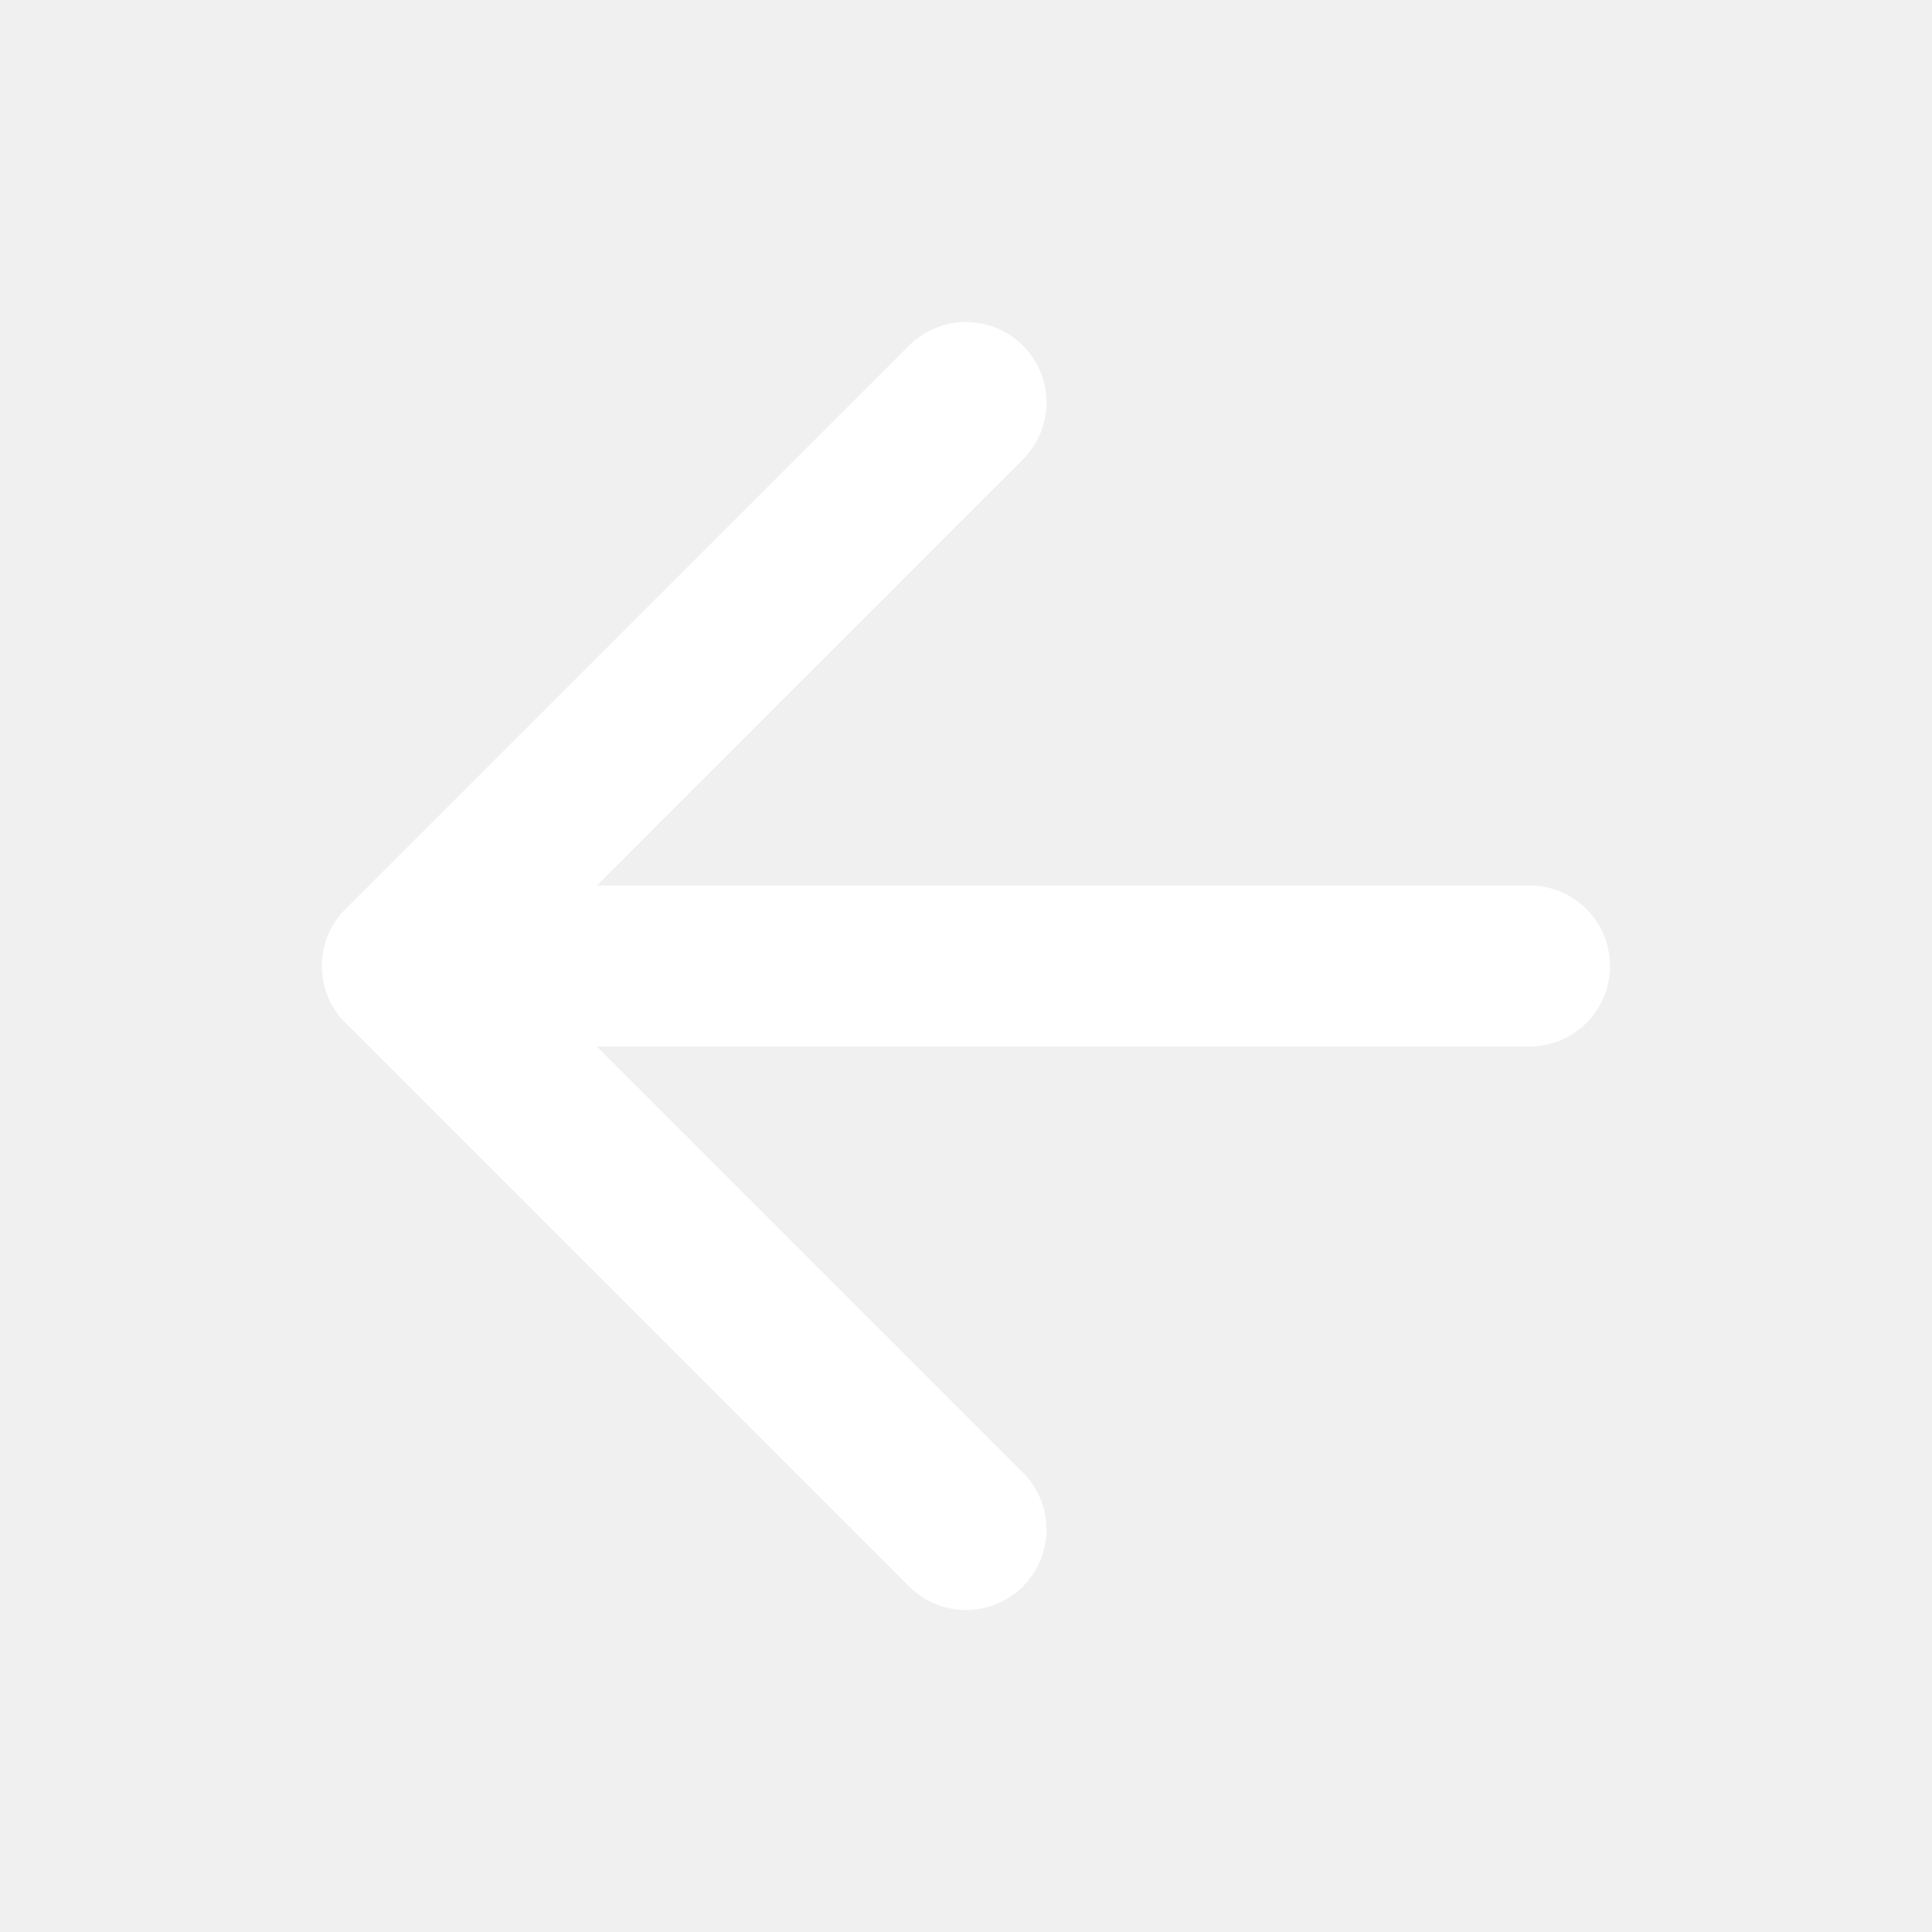
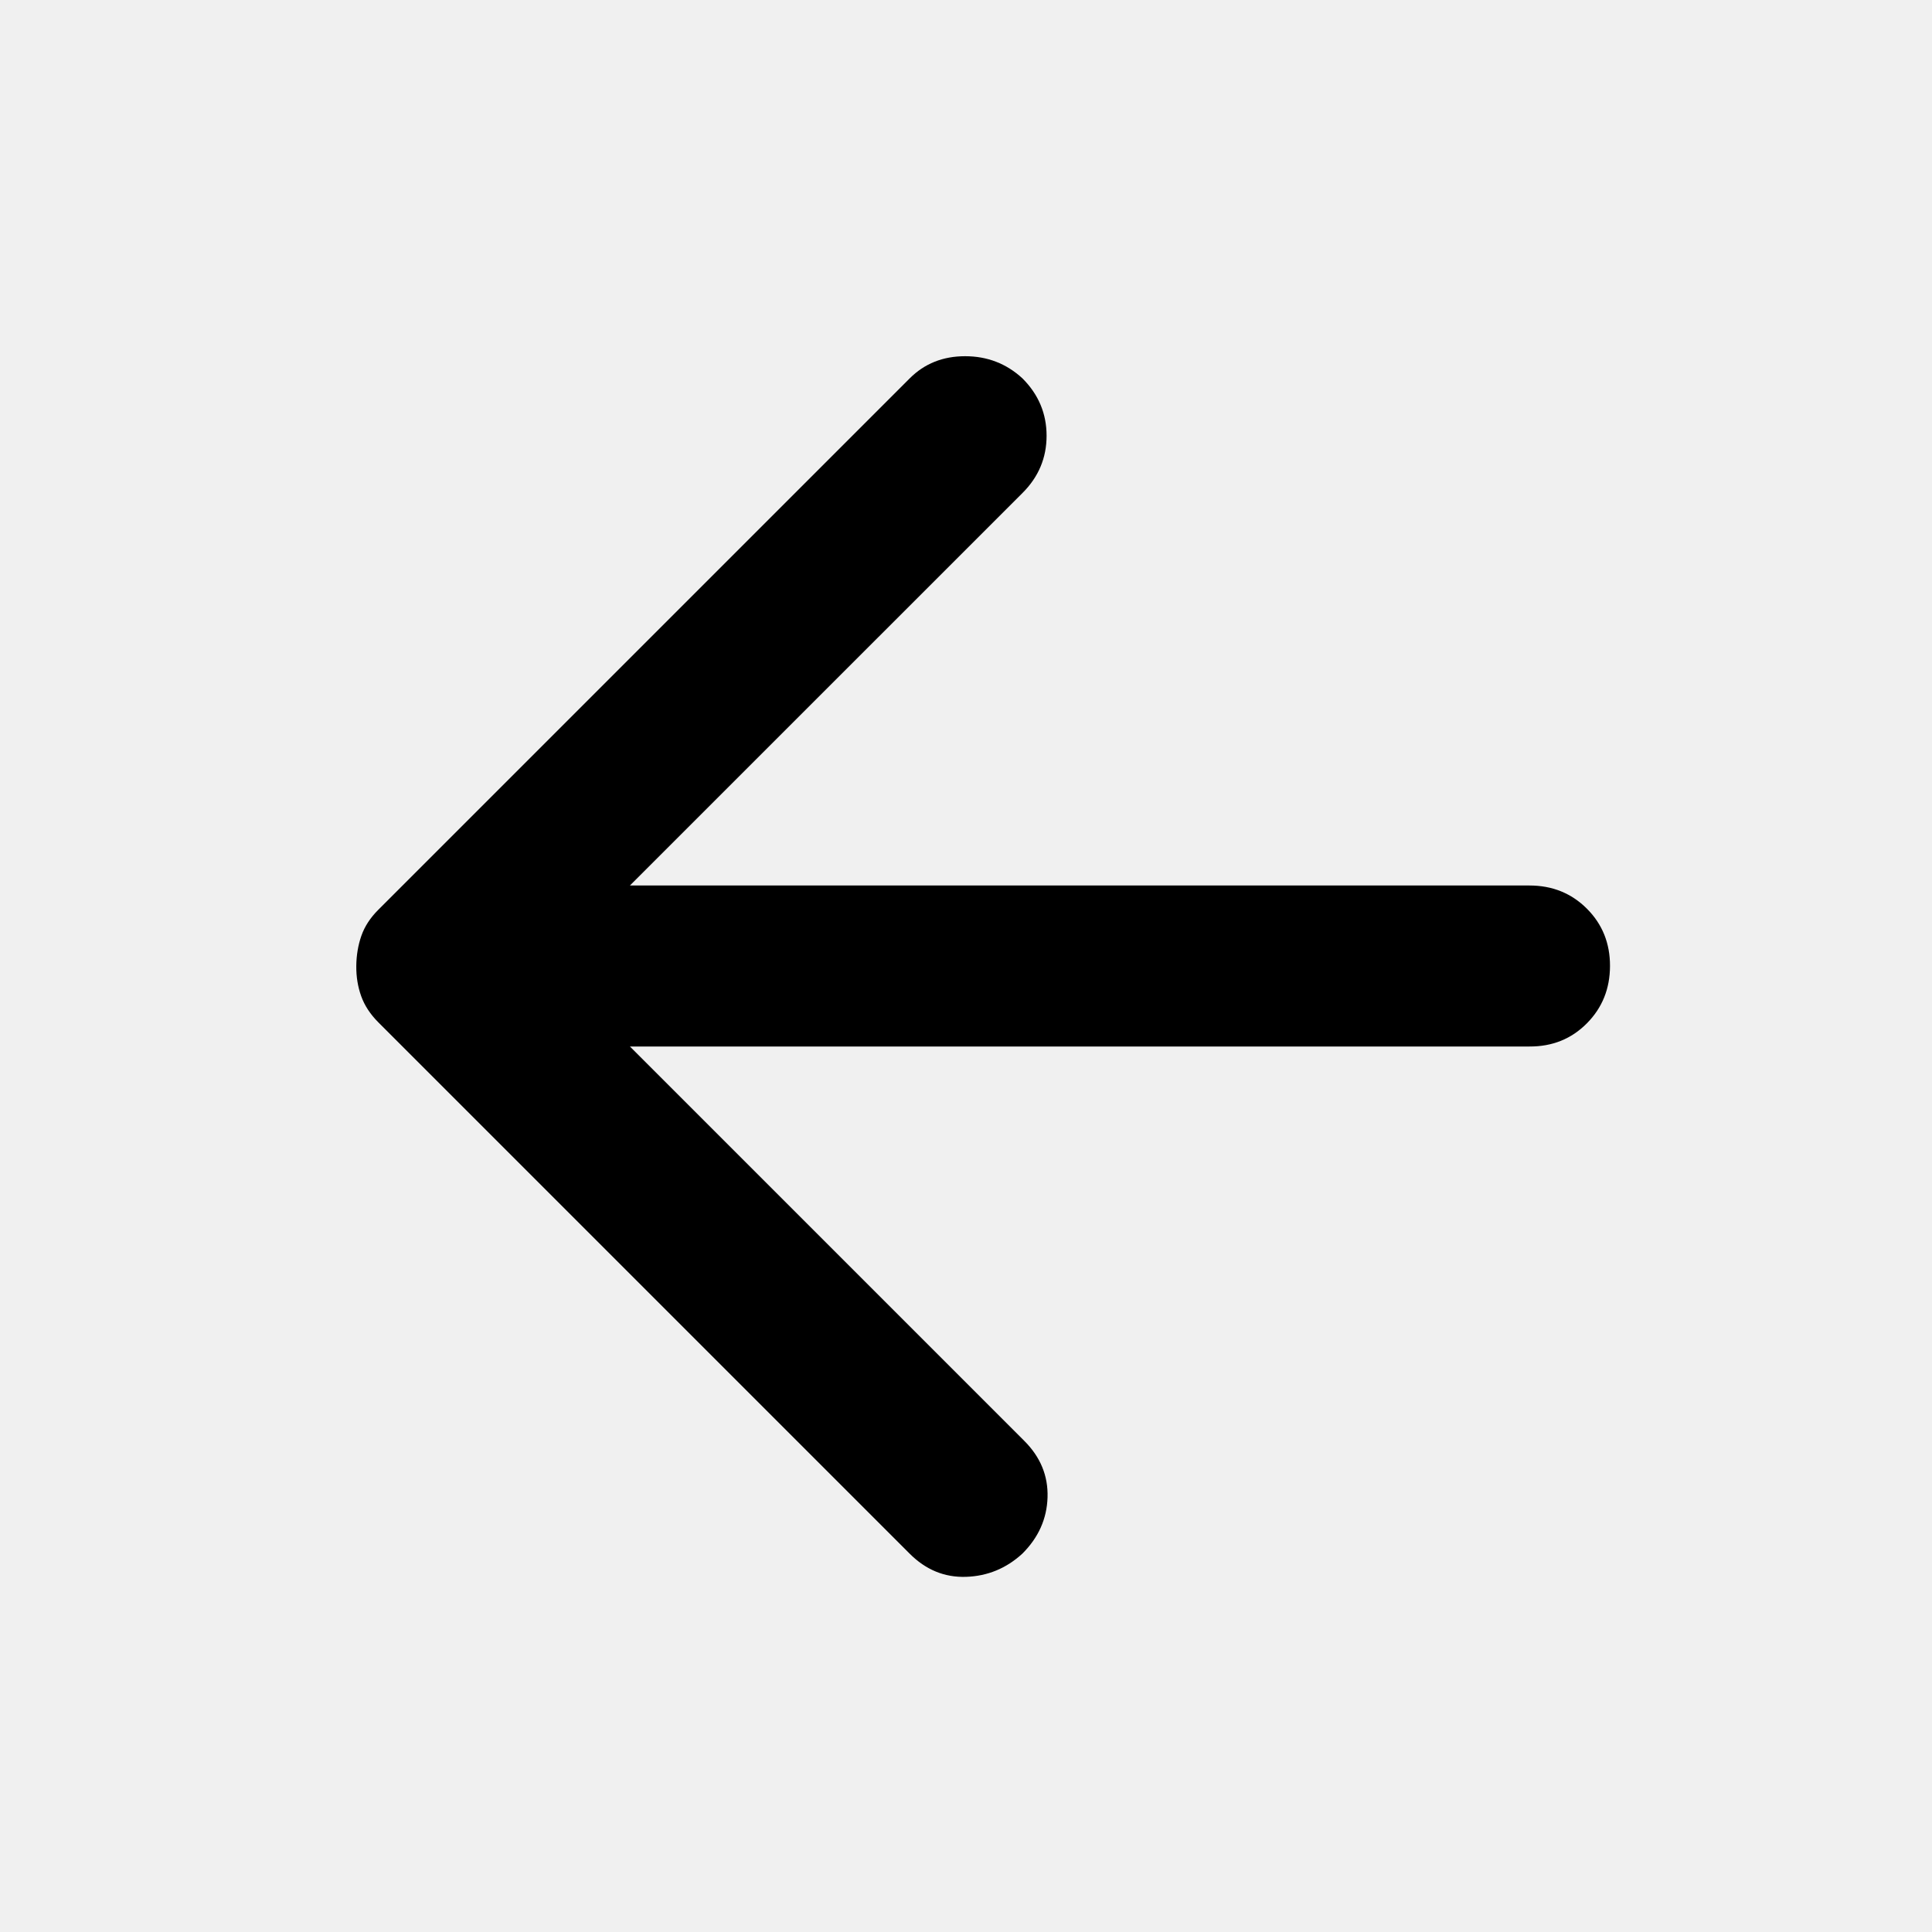
- <svg xmlns="http://www.w3.org/2000/svg" width="24" height="24" viewBox="0 0 24 24" fill="none" stroke="#ffffff" stroke-width="2" stroke-linecap="round" stroke-linejoin="round">
-   <line x1="19" y1="12" x2="5" y2="12" />
-   <polyline points="12 19 5 12 12 5" />
+ <svg xmlns="http://www.w3.org/2000/svg" width="24" height="24" viewBox="0 0 24 24">
+   <path fill="currentColor" d="m7.825 13l4.9 4.9q.3.3.288.7t-.313.7q-.3.275-.7.288t-.7-.288l-6.6-6.6q-.15-.15-.213-.325T4.426 12t.063-.375t.212-.325l6.6-6.6q.275-.275.688-.275t.712.275q.3.3.3.713t-.3.712L7.825 11H19q.425 0 .713.288T20 12t-.288.713T19 13z" />
</svg>
